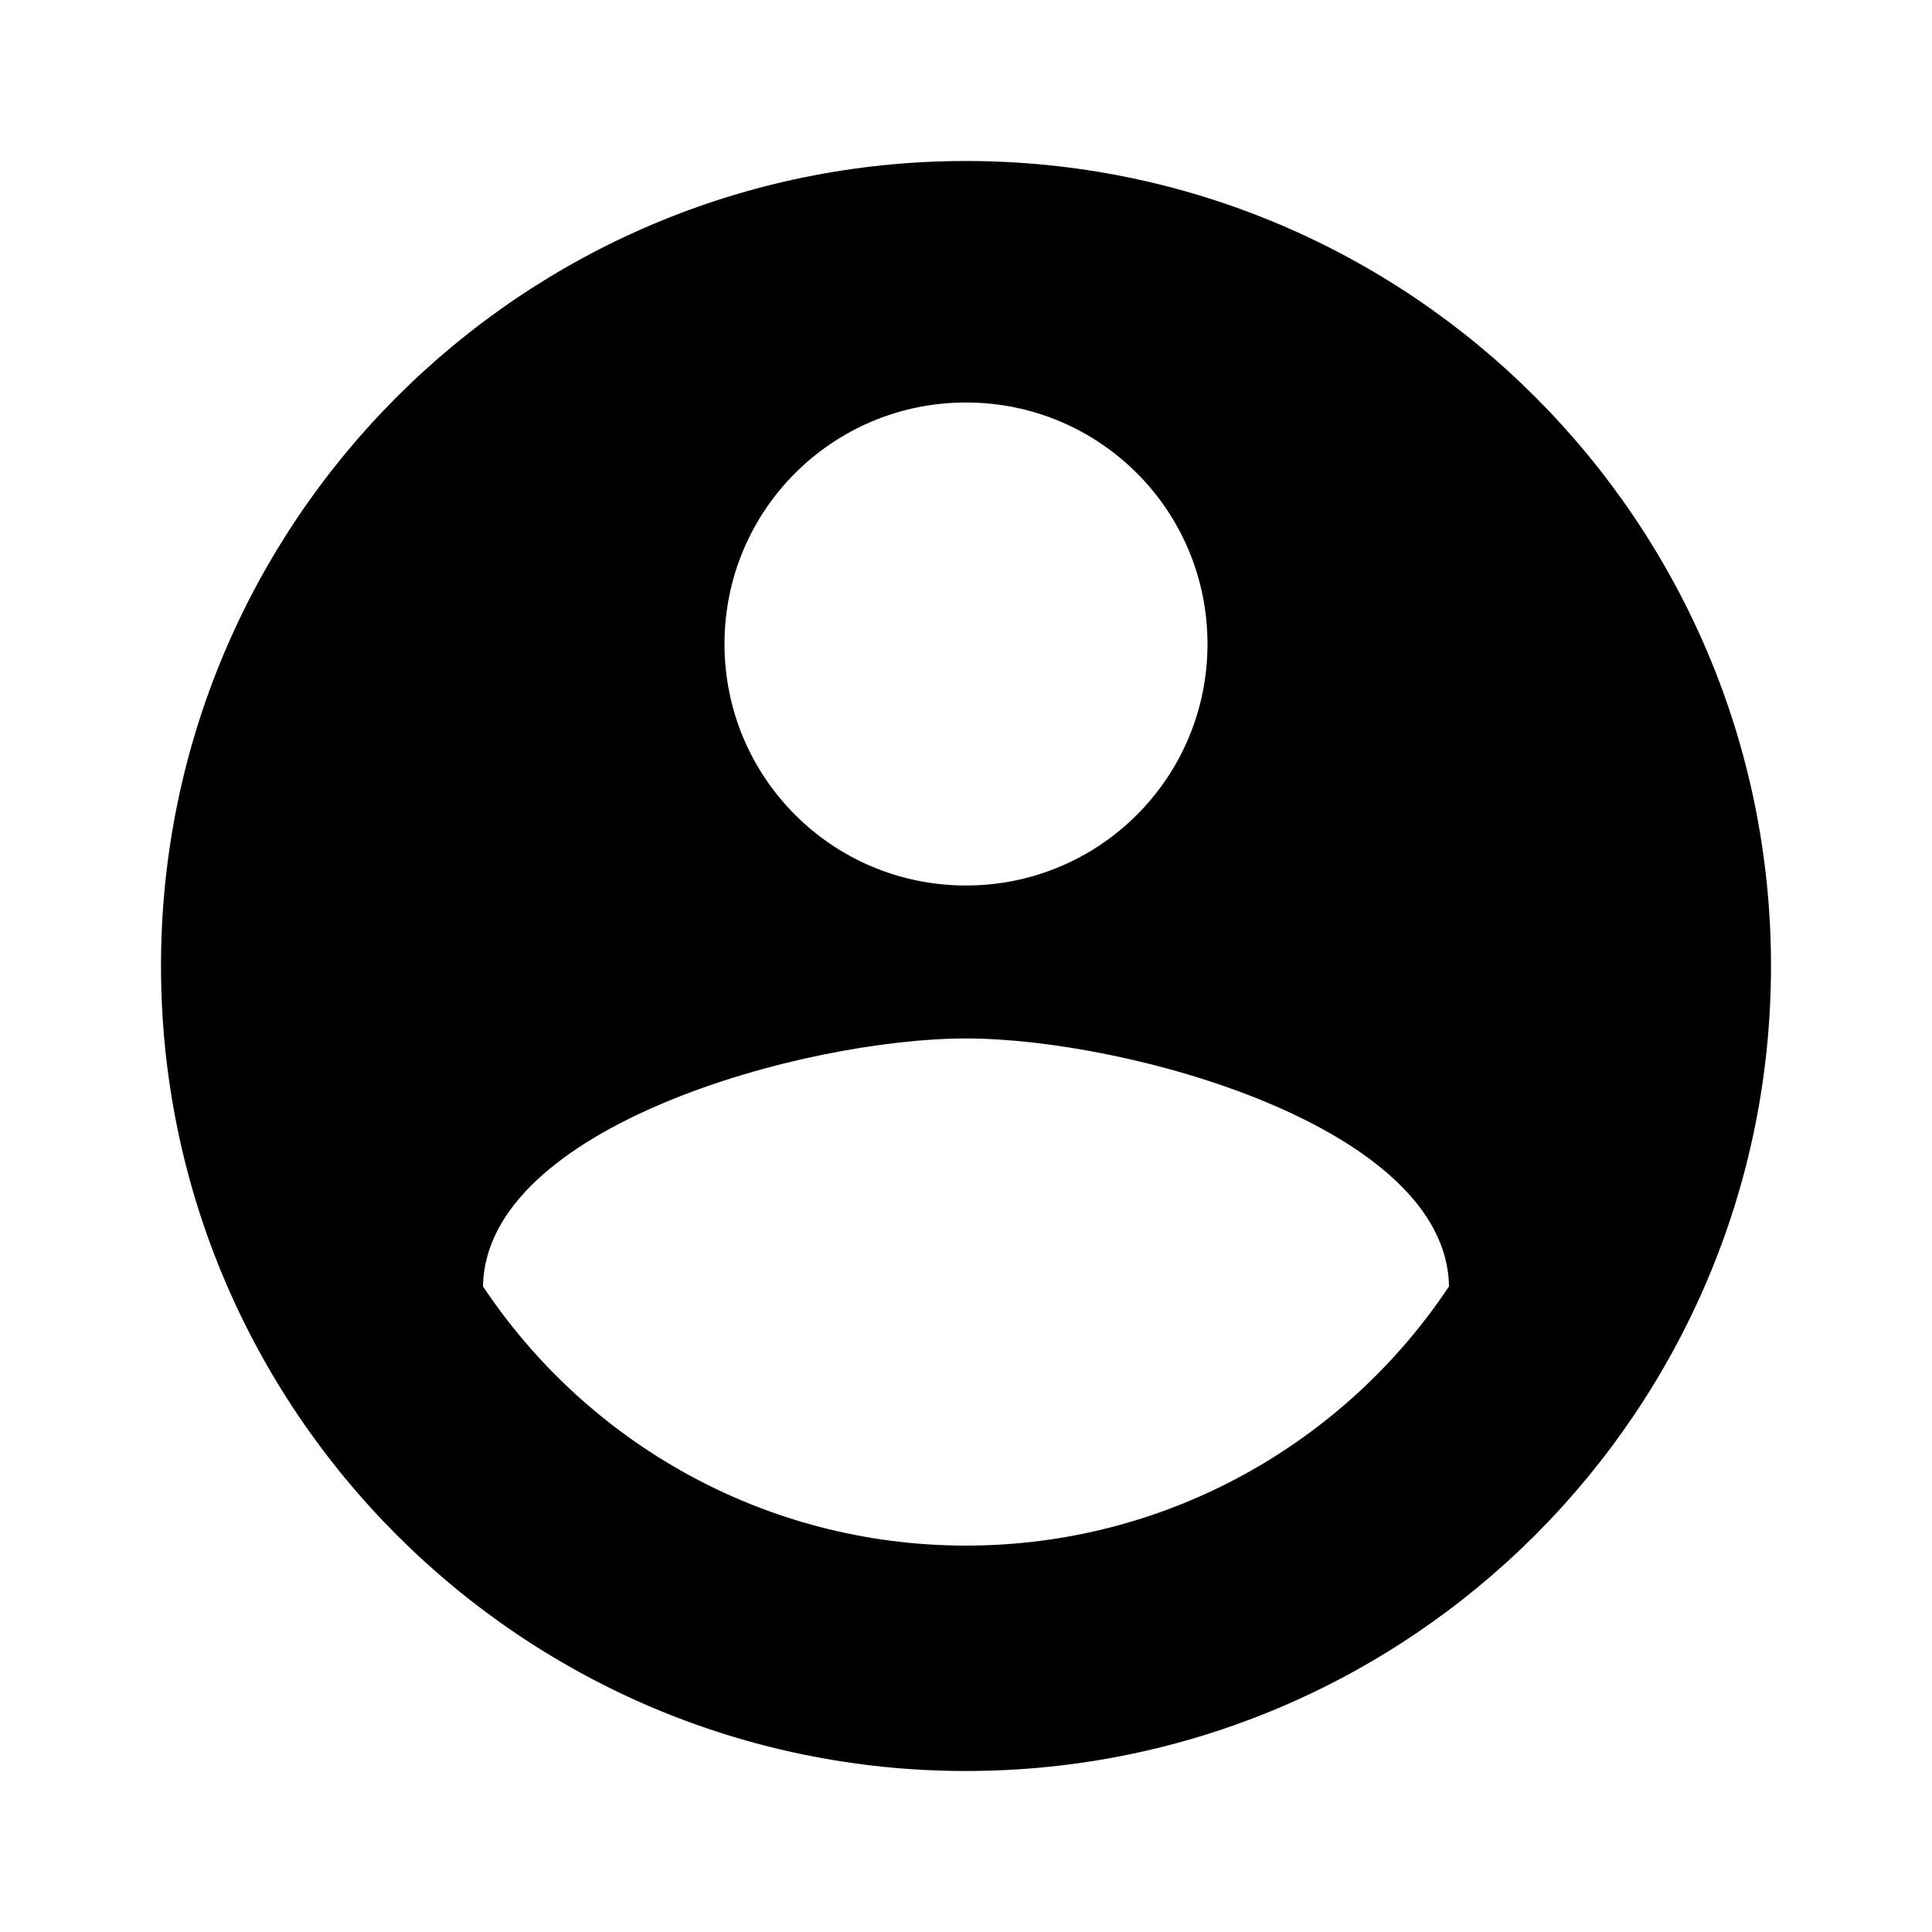
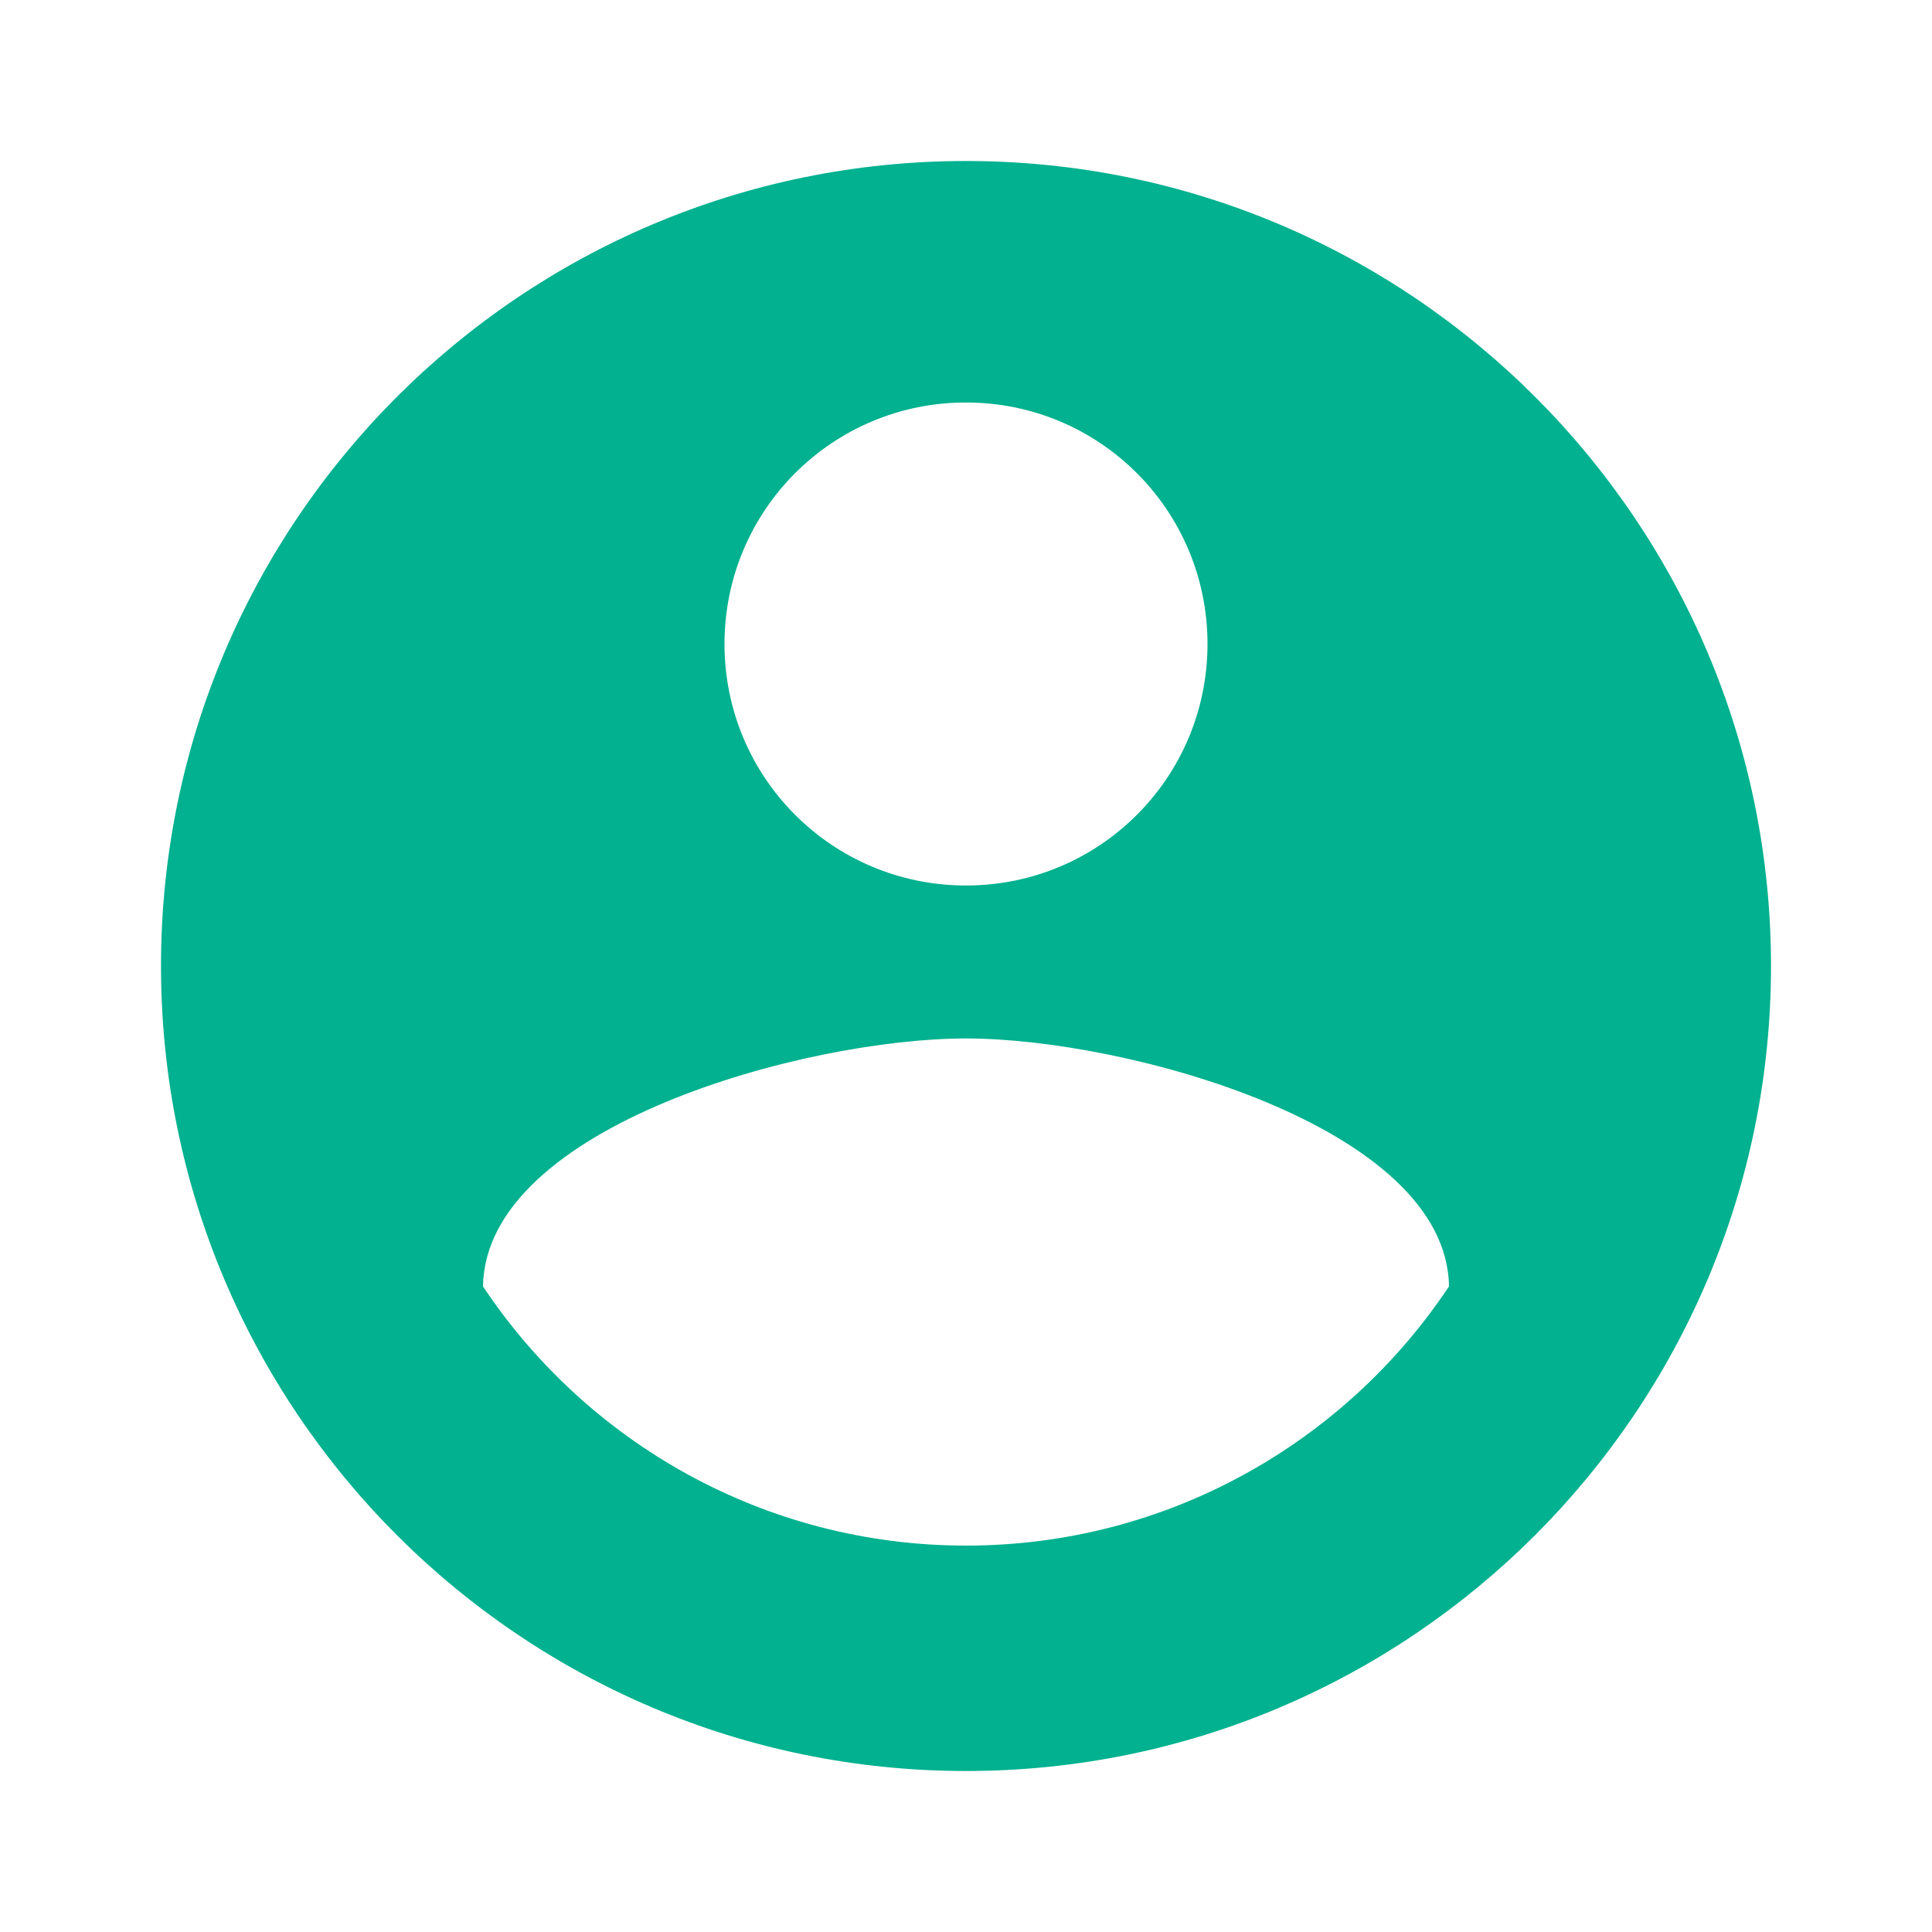
<svg xmlns="http://www.w3.org/2000/svg" viewBox="0 0 24 24" role="img">
-   <path fill="#000" d="M12 2C6.48 2 2 6.48 2 12s4.48 10 10 10 10-4.48 10-10S17.52 2 12 2zm0 3c1.66 0 3 1.34 3 3s-1.34 3-3 3-3-1.34-3-3 1.34-3 3-3zm0 14.2c-2.5 0-4.71-1.28-6-3.22.03-1.99 4-3.08 6-3.08 1.99 0 5.97 1.09 6 3.08-1.29 1.94-3.5 3.22-6 3.22z" />
+   <path fill="#01B18F" d="M12 2C6.48 2 2 6.48 2 12s4.48 10 10 10 10-4.48 10-10S17.52 2 12 2zm0 3c1.66 0 3 1.34 3 3s-1.34 3-3 3-3-1.34-3-3 1.34-3 3-3zm0 14.2c-2.5 0-4.71-1.28-6-3.22.03-1.99 4-3.08 6-3.08 1.99 0 5.97 1.09 6 3.08-1.29 1.94-3.5 3.22-6 3.22z" />
</svg>
